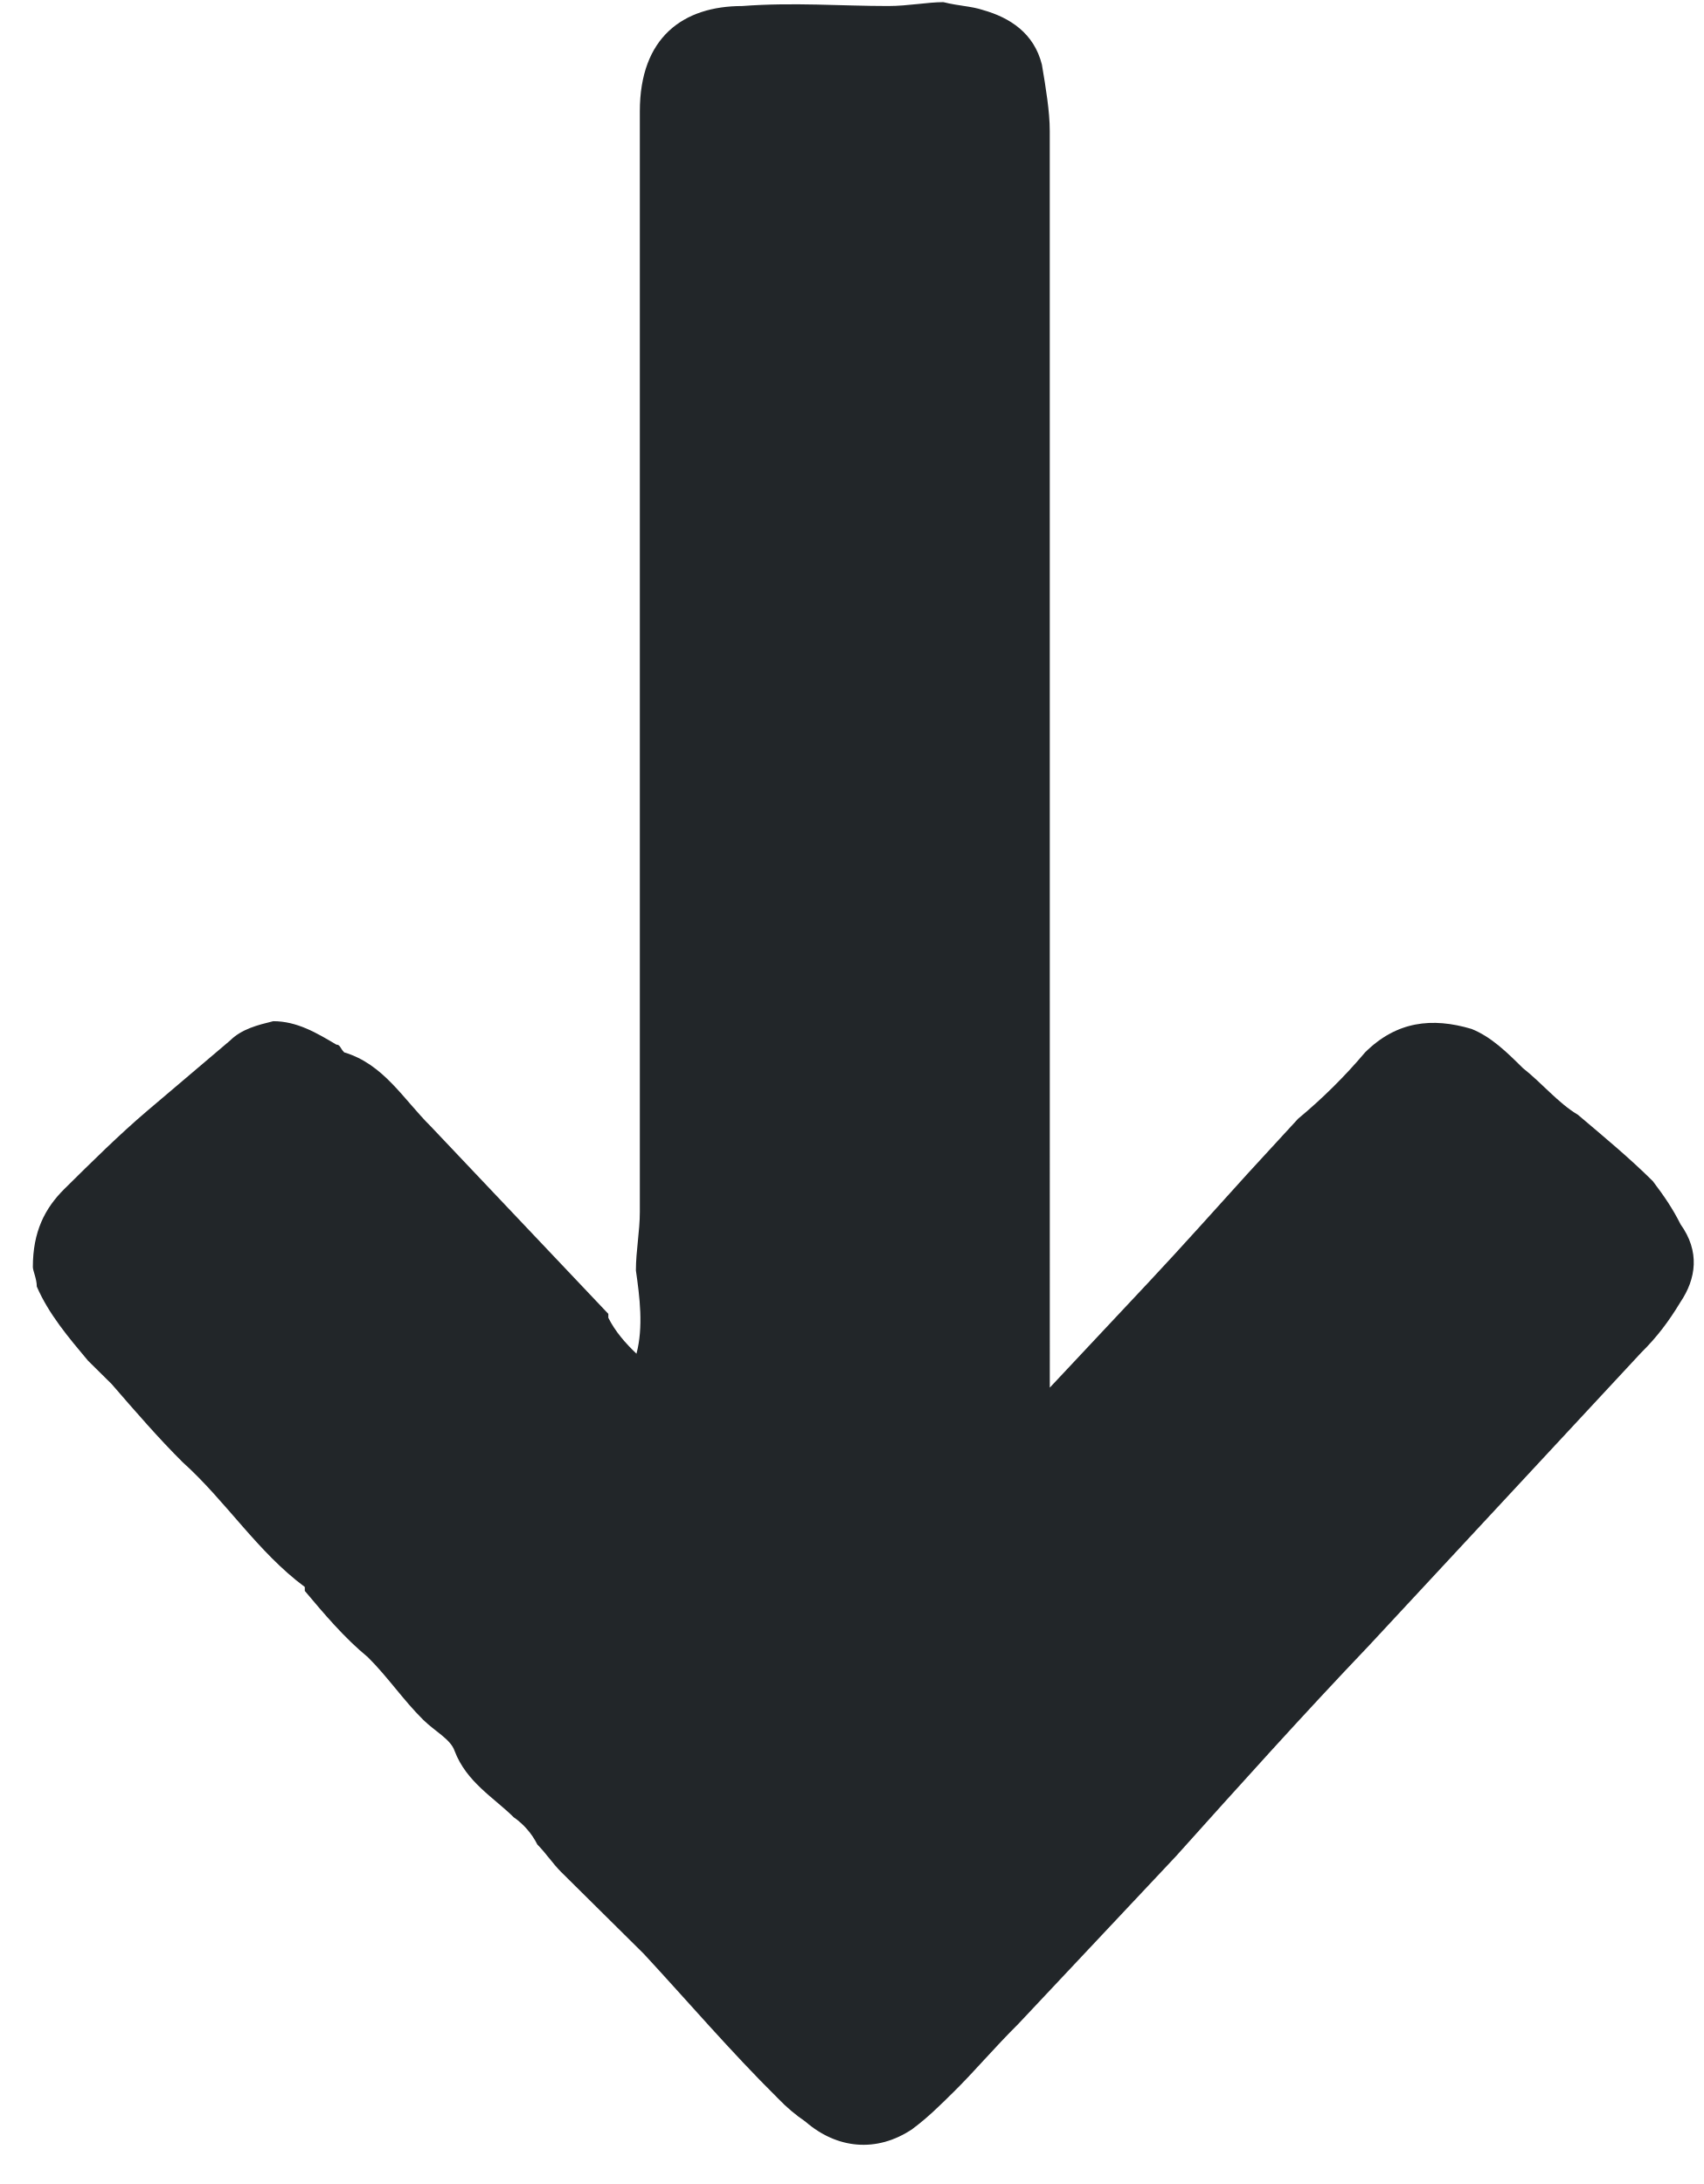
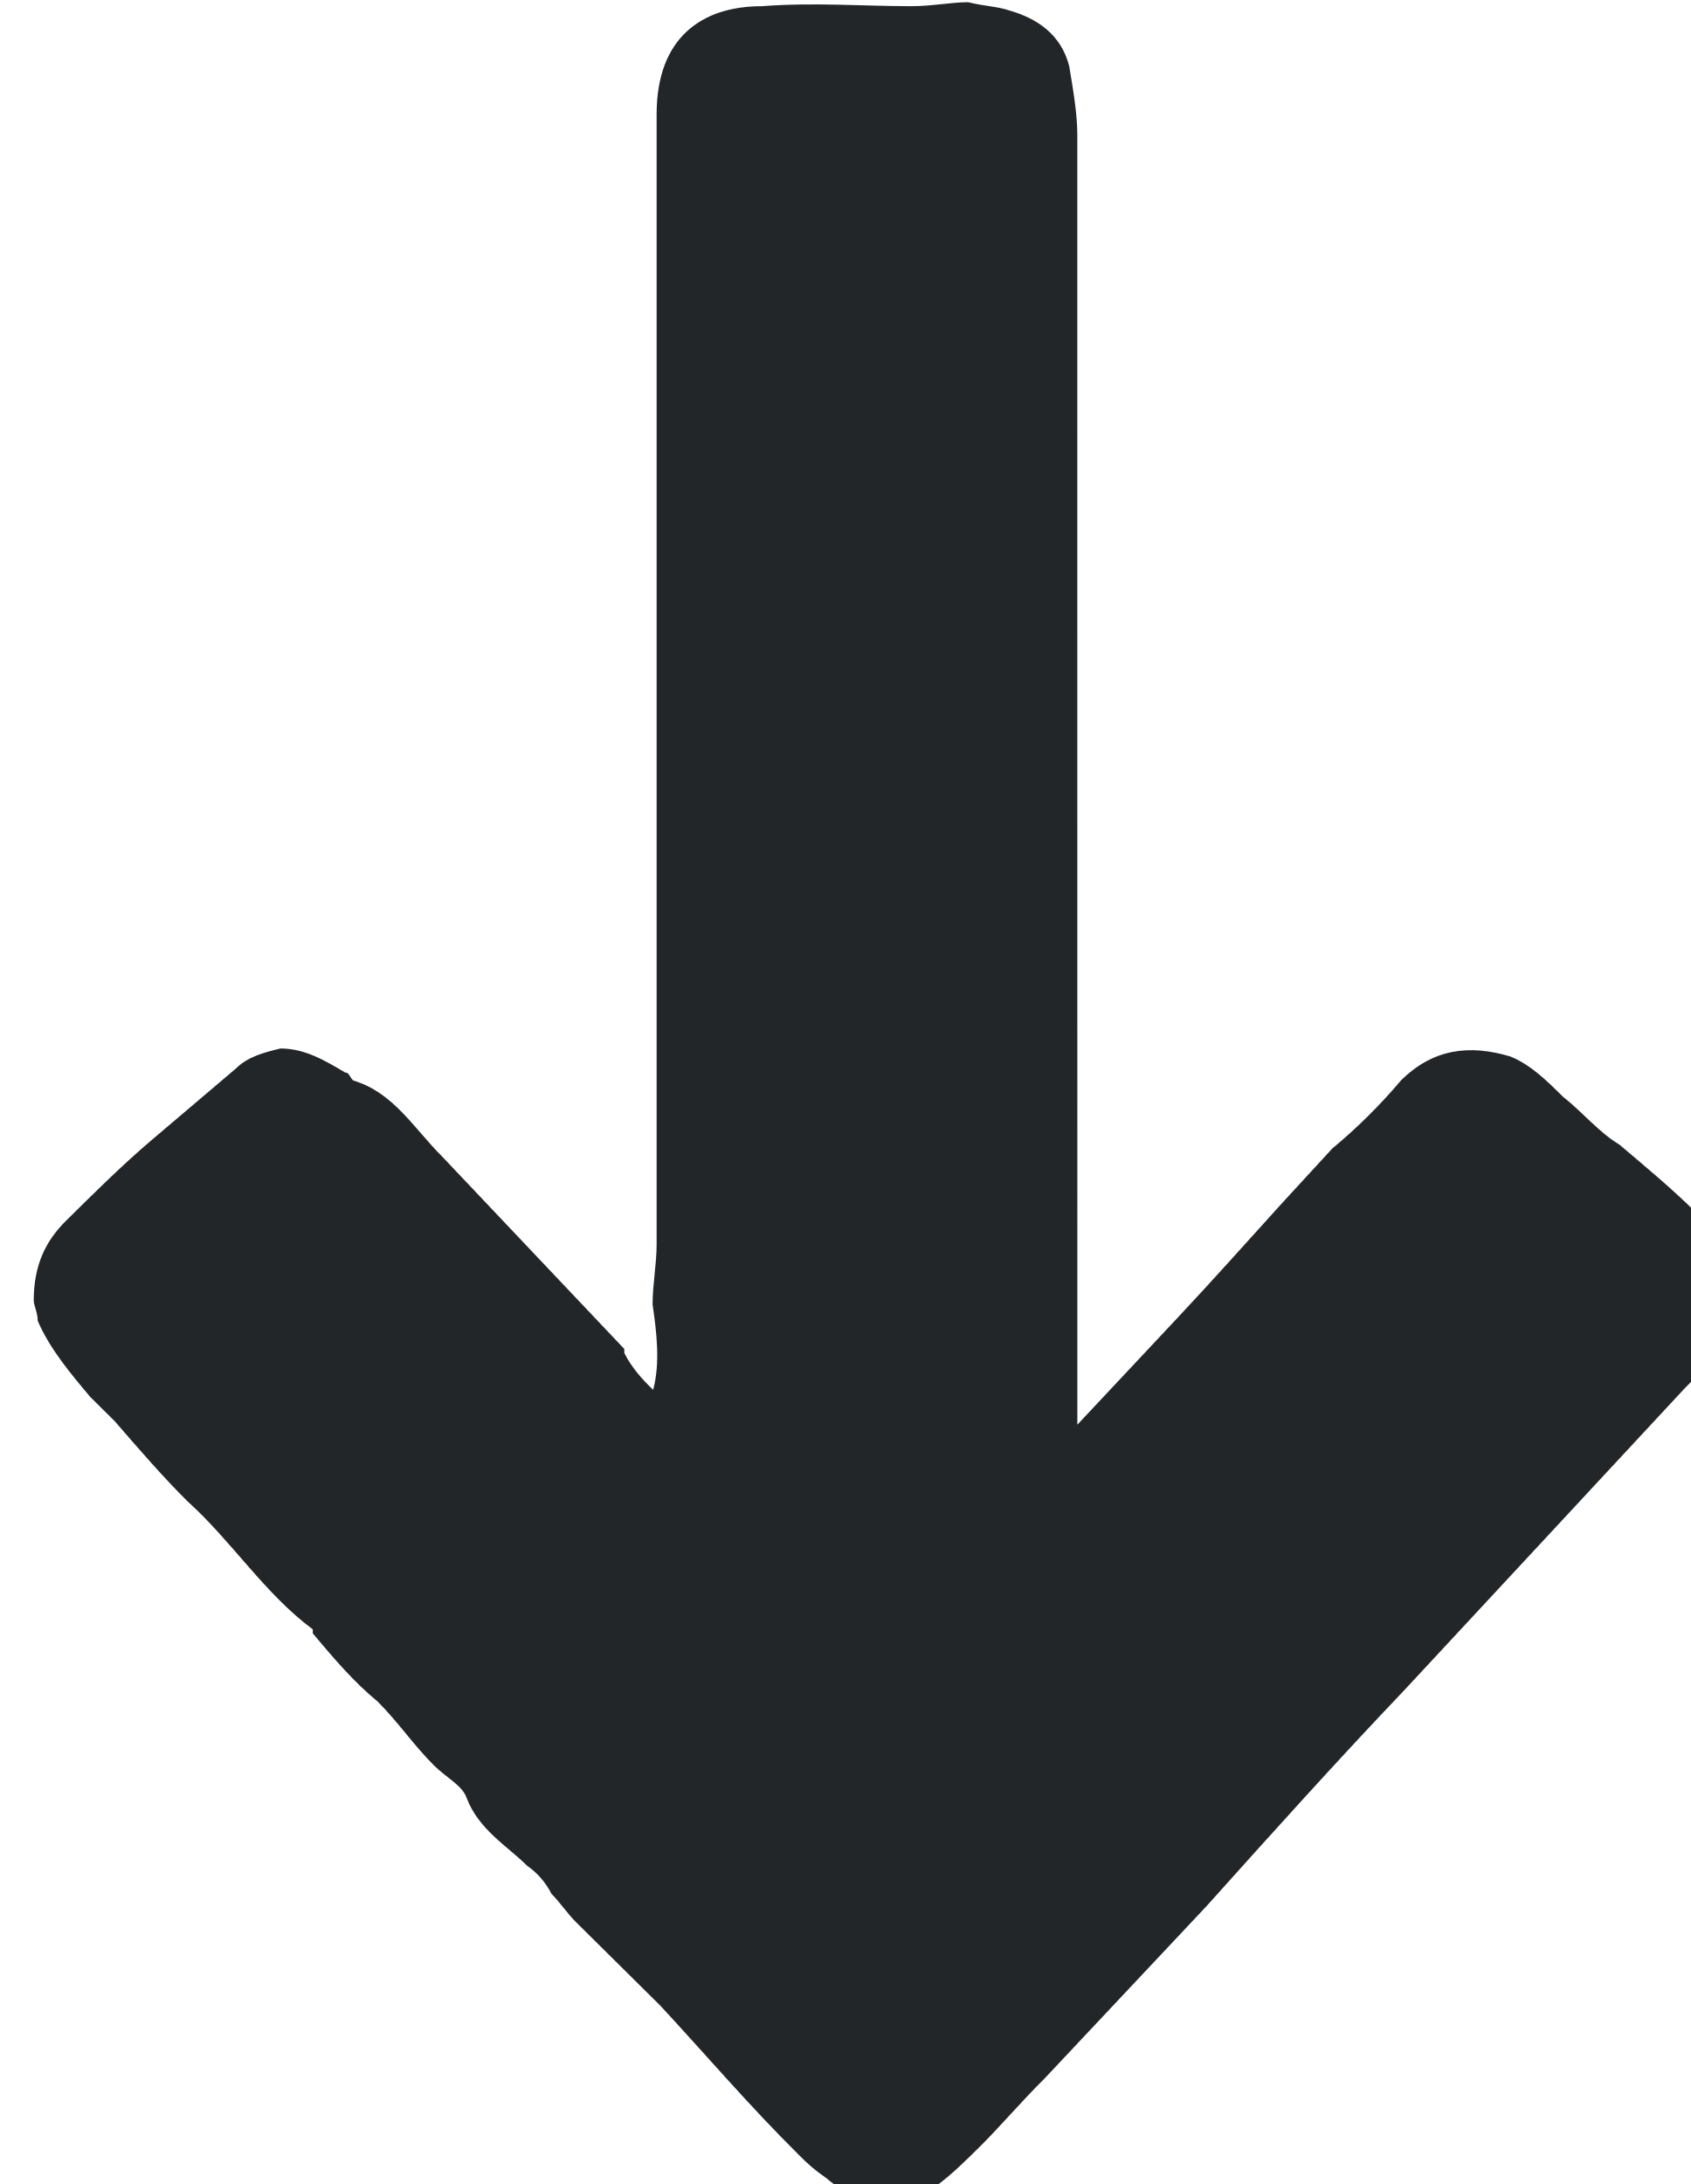
- <svg xmlns="http://www.w3.org/2000/svg" width="39" height="50">
+ <svg xmlns="http://www.w3.org/2000/svg" viewbox="0 0 39 50">
  <path fill="#222629" fill-rule="evenodd" d="M38.46 28.024c.452.626.361 1.251 0 1.787-.27.447-.54.804-.902 1.161l-6.224 6.7c-1.534 1.609-2.977 3.217-4.42 4.825l-3.61 3.841c-.54.536-.992 1.072-1.443 1.52-.36.356-.631.625-.992.893-.812.536-1.714.446-2.436-.18a3.913 3.913 0 0 1-.631-.535c-1.083-1.072-2.075-2.234-3.068-3.306l-1.894-1.876c-.18-.178-.36-.446-.541-.625a1.678 1.678 0 0 0-.542-.625c-.45-.447-1.082-.805-1.353-1.52-.09-.267-.45-.446-.721-.714-.452-.447-.812-.983-1.263-1.43-.542-.446-.993-.982-1.444-1.518v-.09c-1.082-.803-1.804-1.965-2.797-2.858-.54-.536-1.082-1.162-1.623-1.787l-.542-.536c-.45-.536-.902-1.072-1.172-1.697 0-.179-.09-.358-.09-.447 0-.804.27-1.34.721-1.787.632-.625 1.263-1.25 1.895-1.787l1.894-1.608c.27-.268.632-.357.992-.446.542 0 .993.268 1.444.536.09 0 .09.09.18.178.902.268 1.353 1.072 1.985 1.698l4.06 4.288v.09c.16.318.39.58.644.822.162-.612.074-1.3-.013-1.906 0-.447.09-.894.09-1.34V2.55c0-1.697.993-2.412 2.346-2.412 1.173-.089 2.255 0 3.338 0 .45 0 .902-.089 1.263-.089.36.09.631.09.902.179.631.178 1.173.536 1.353 1.25.09.536.18 1.072.18 1.52l.001 28.77 2.255-2.405c.782-.834 1.523-1.667 2.279-2.501l1.149-1.25a12.255 12.255 0 0 0 1.534-1.52c.721-.714 1.533-.804 2.435-.536.451.18.812.536 1.173.894.451.357.812.804 1.263 1.072.632.536 1.173.983 1.714 1.519.27.357.451.625.632.982Z" />
</svg>
